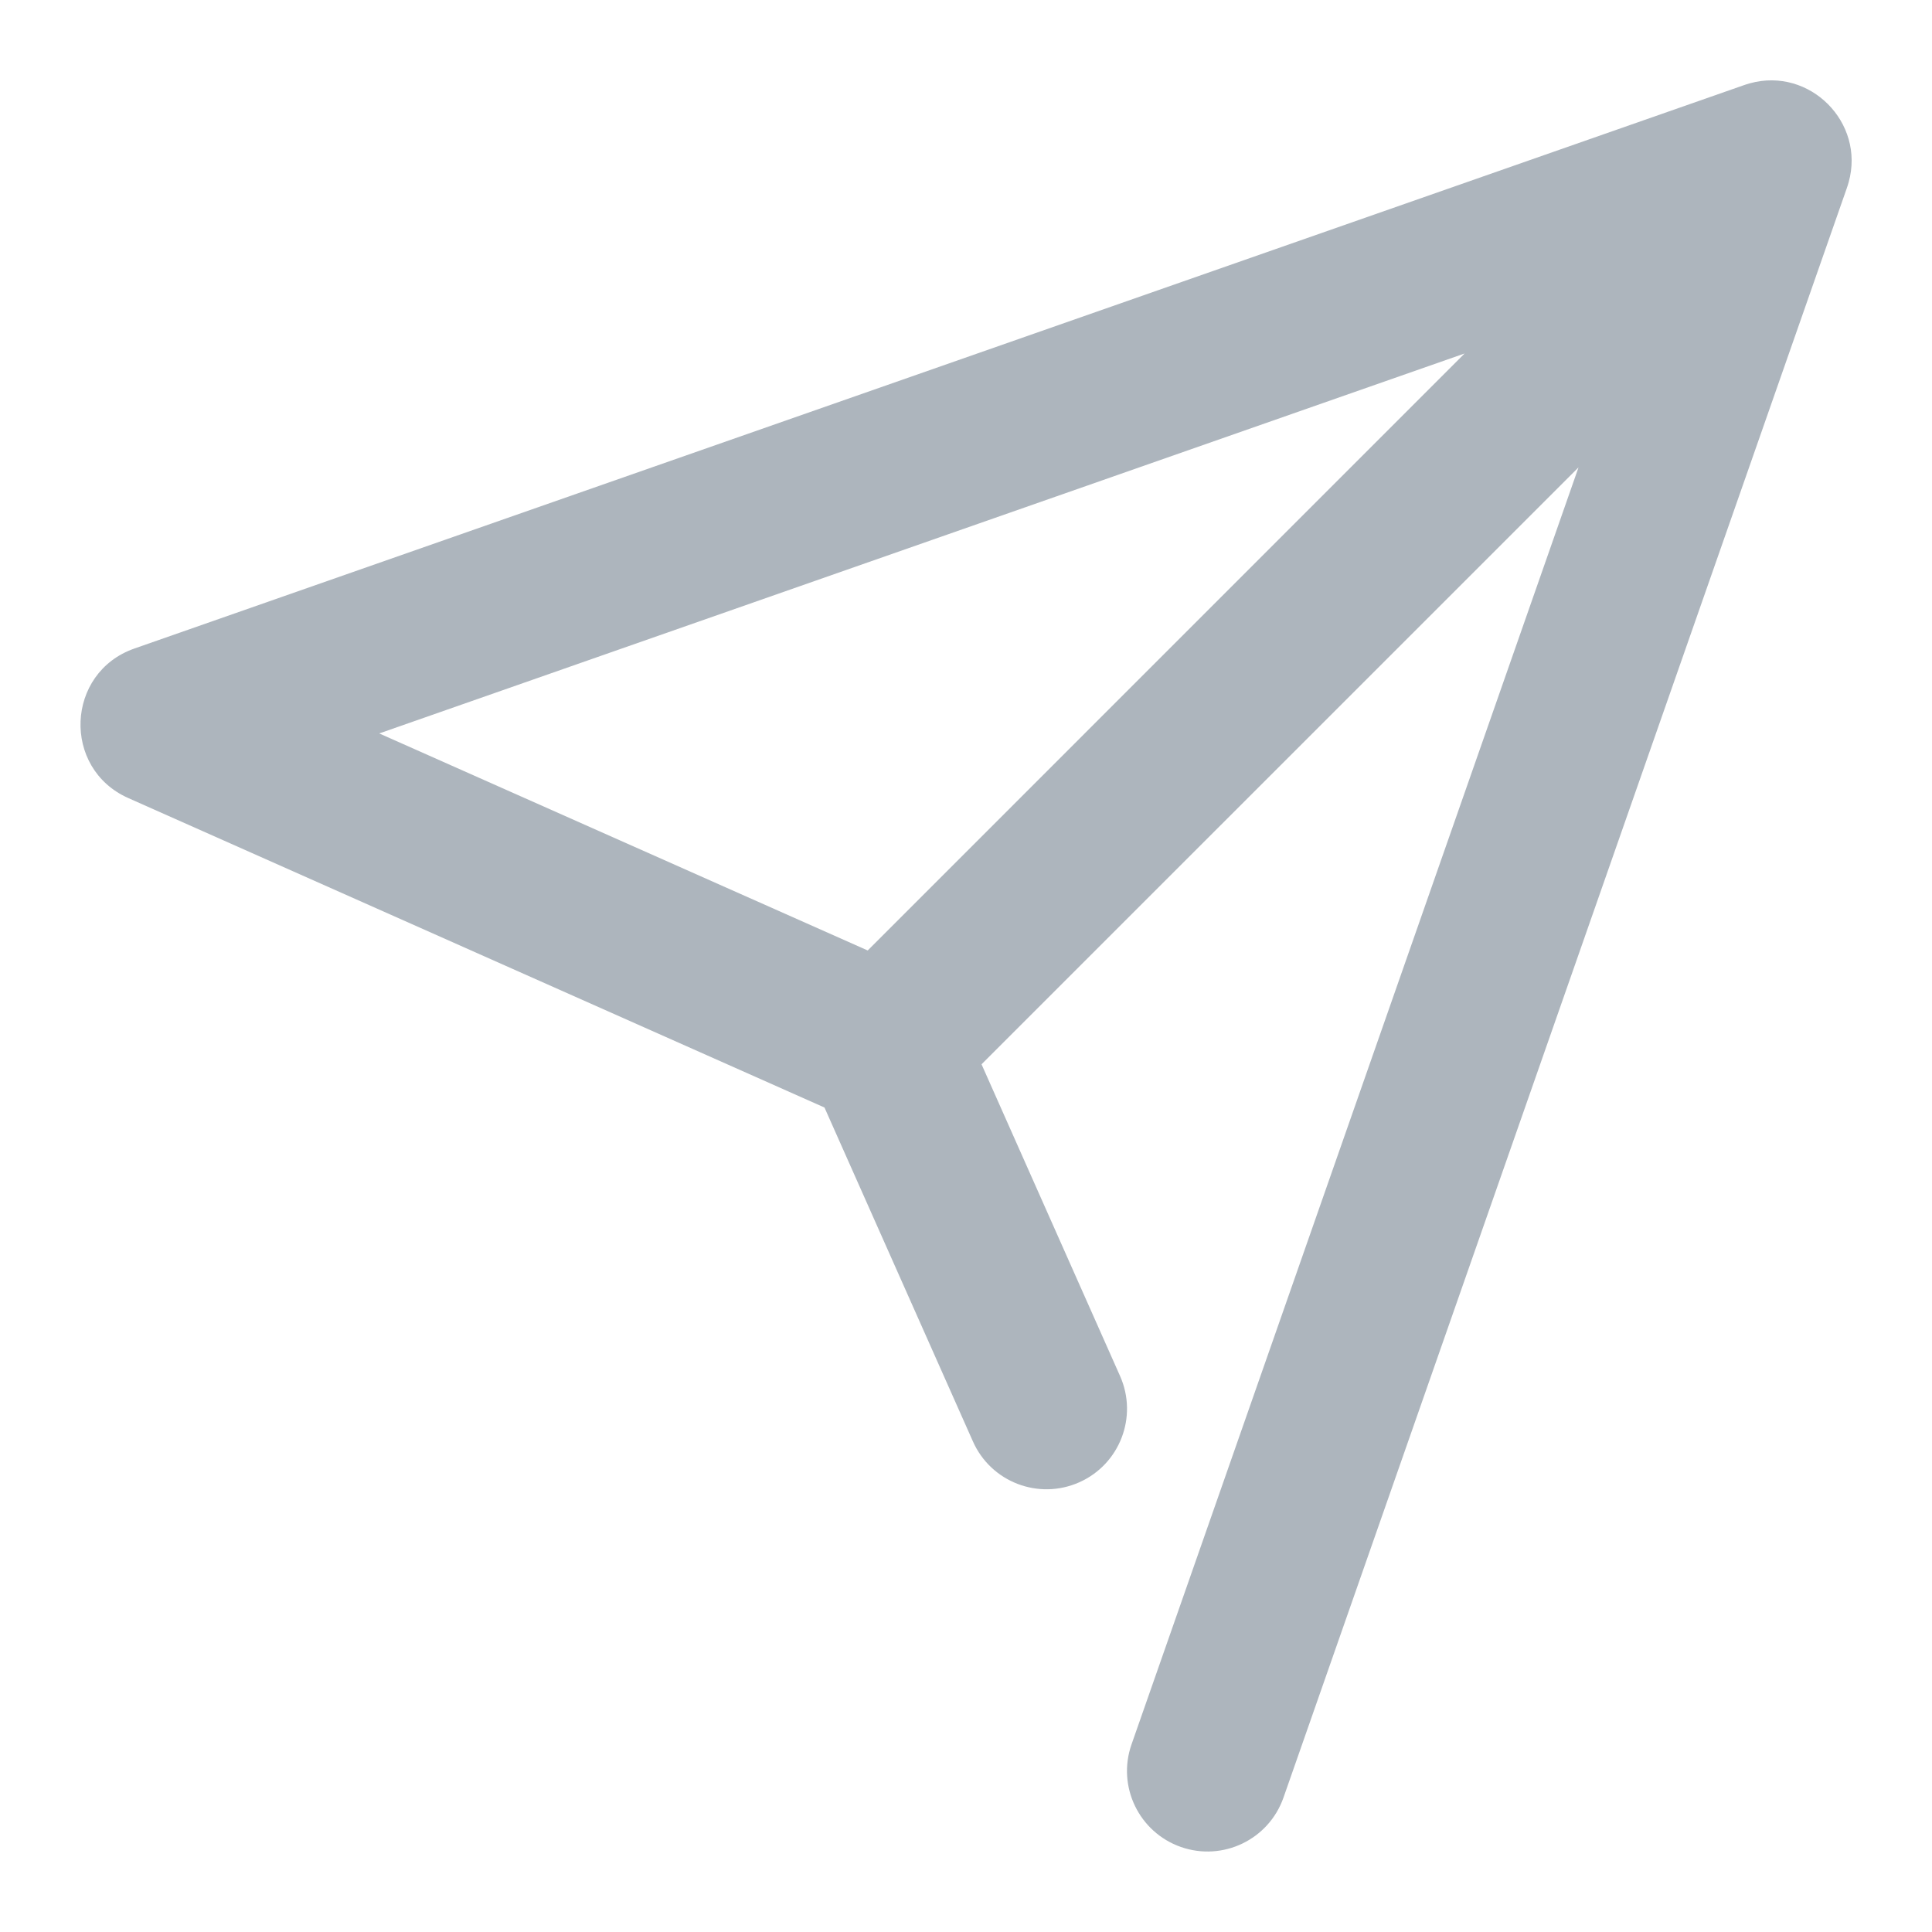
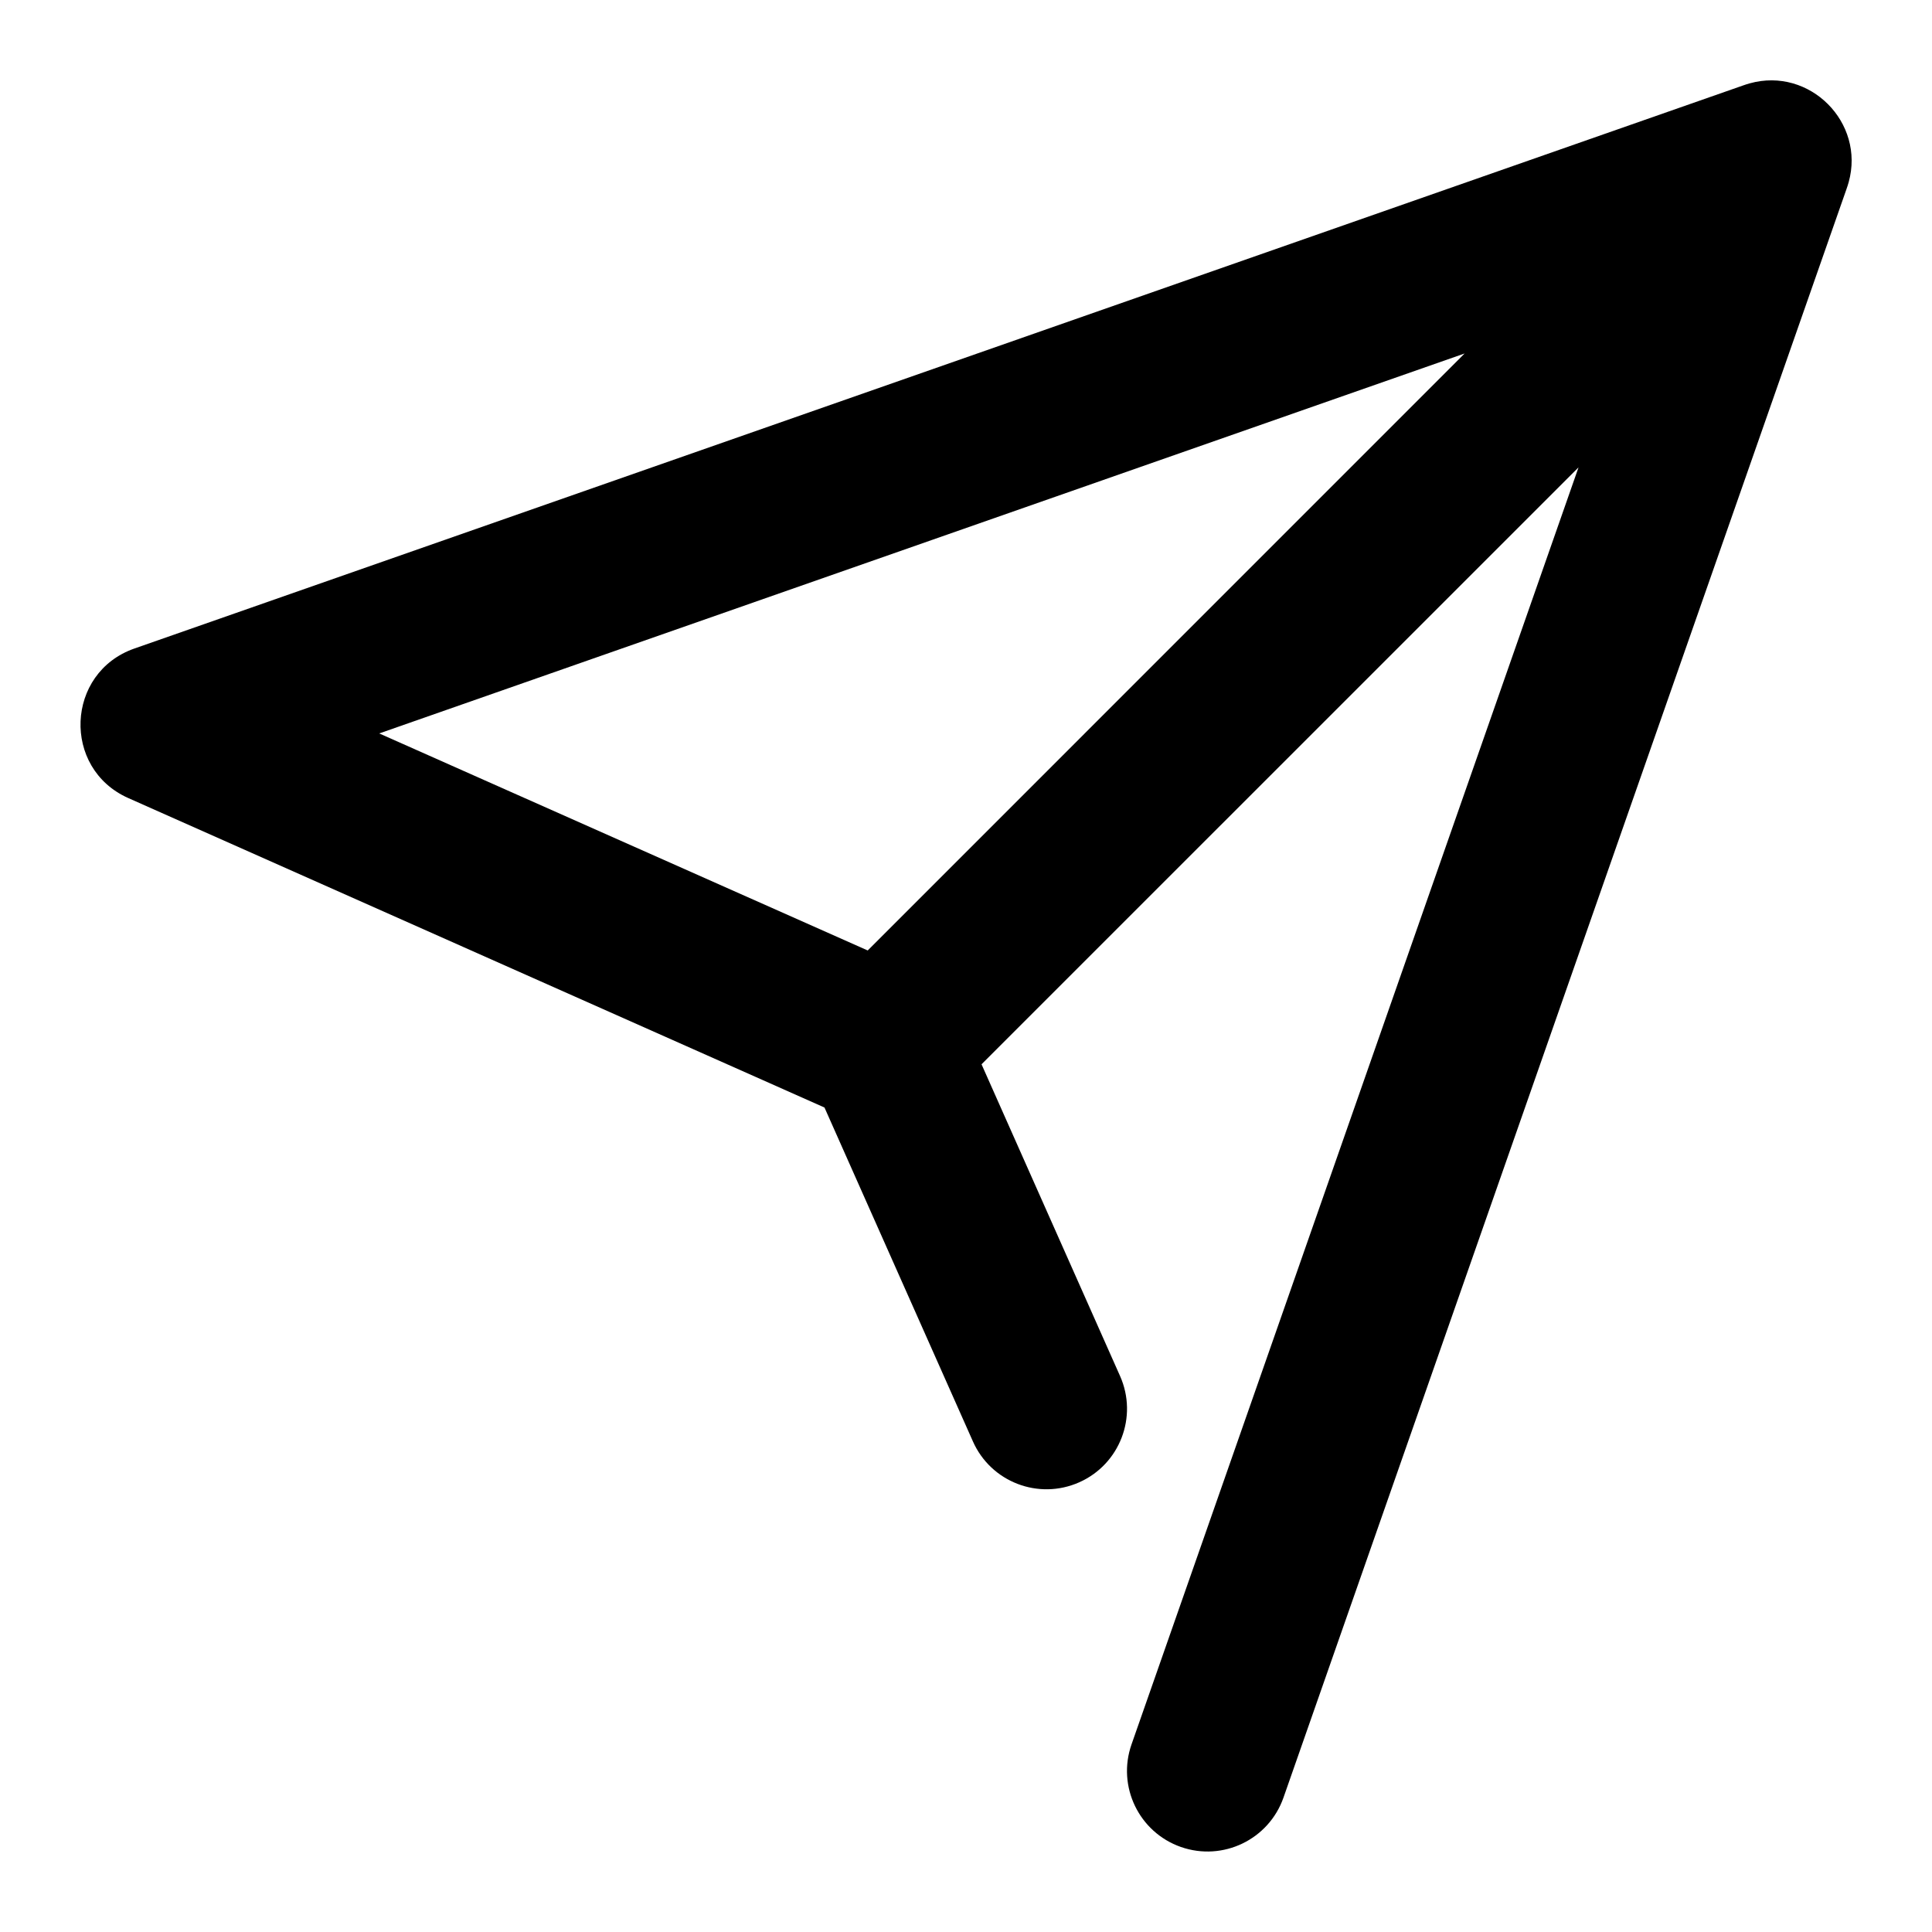
- <svg xmlns="http://www.w3.org/2000/svg" width="24px" height="24px" viewBox="0 0 24 24" version="1.1">
-   <g id="Icon/send" stroke="none" stroke-width="1" fill="none" fill-rule="evenodd">
-     <path d="M21.649,1.063 C21.678,1.053 21.707,1.043 21.737,1.035 C22.48,0.829 23.171,1.52 22.965,2.263 C22.957,2.293 22.947,2.322 22.937,2.351 L15.944,22.33 C15.761,22.852 15.191,23.126 14.67,22.944 C14.148,22.761 13.874,22.191 14.056,21.67 L19.609,5.806 L12.193,13.221 L13.914,17.094 C14.138,17.599 13.911,18.19 13.406,18.414 C12.901,18.638 12.31,18.411 12.086,17.906 L10.242,13.758 L1.594,9.914 C0.766,9.546 0.815,8.355 1.67,8.056 L21.649,1.063 Z M10.779,11.807 L18.194,4.391 L4.711,9.111 L10.779,11.807 Z" id="Icon" fill="#ADB5BD" />
-   </g>
+ <svg xmlns="http://www.w3.org/2000/svg" width="24" height="24" viewBox="0 0 24 24">
+   <path fill-rule="evenodd" d="M21.649,1.063 C21.678,1.053 21.707,1.043 21.737,1.035 C22.48,0.829 23.171,1.52 22.965,2.263 C22.957,2.293 22.947,2.322 22.937,2.351 L15.944,22.33 C15.761,22.852 15.191,23.126 14.67,22.944 C14.148,22.761 13.874,22.191 14.056,21.67 L19.609,5.806 L12.193,13.221 L13.914,17.094 C14.138,17.599 13.911,18.19 13.406,18.414 C12.901,18.638 12.31,18.411 12.086,17.906 L10.242,13.758 L1.594,9.914 C0.766,9.546 0.815,8.355 1.67,8.056 L21.649,1.063 Z M10.779,11.807 L18.194,4.391 L4.711,9.111 L10.779,11.807 Z" />
</svg>
